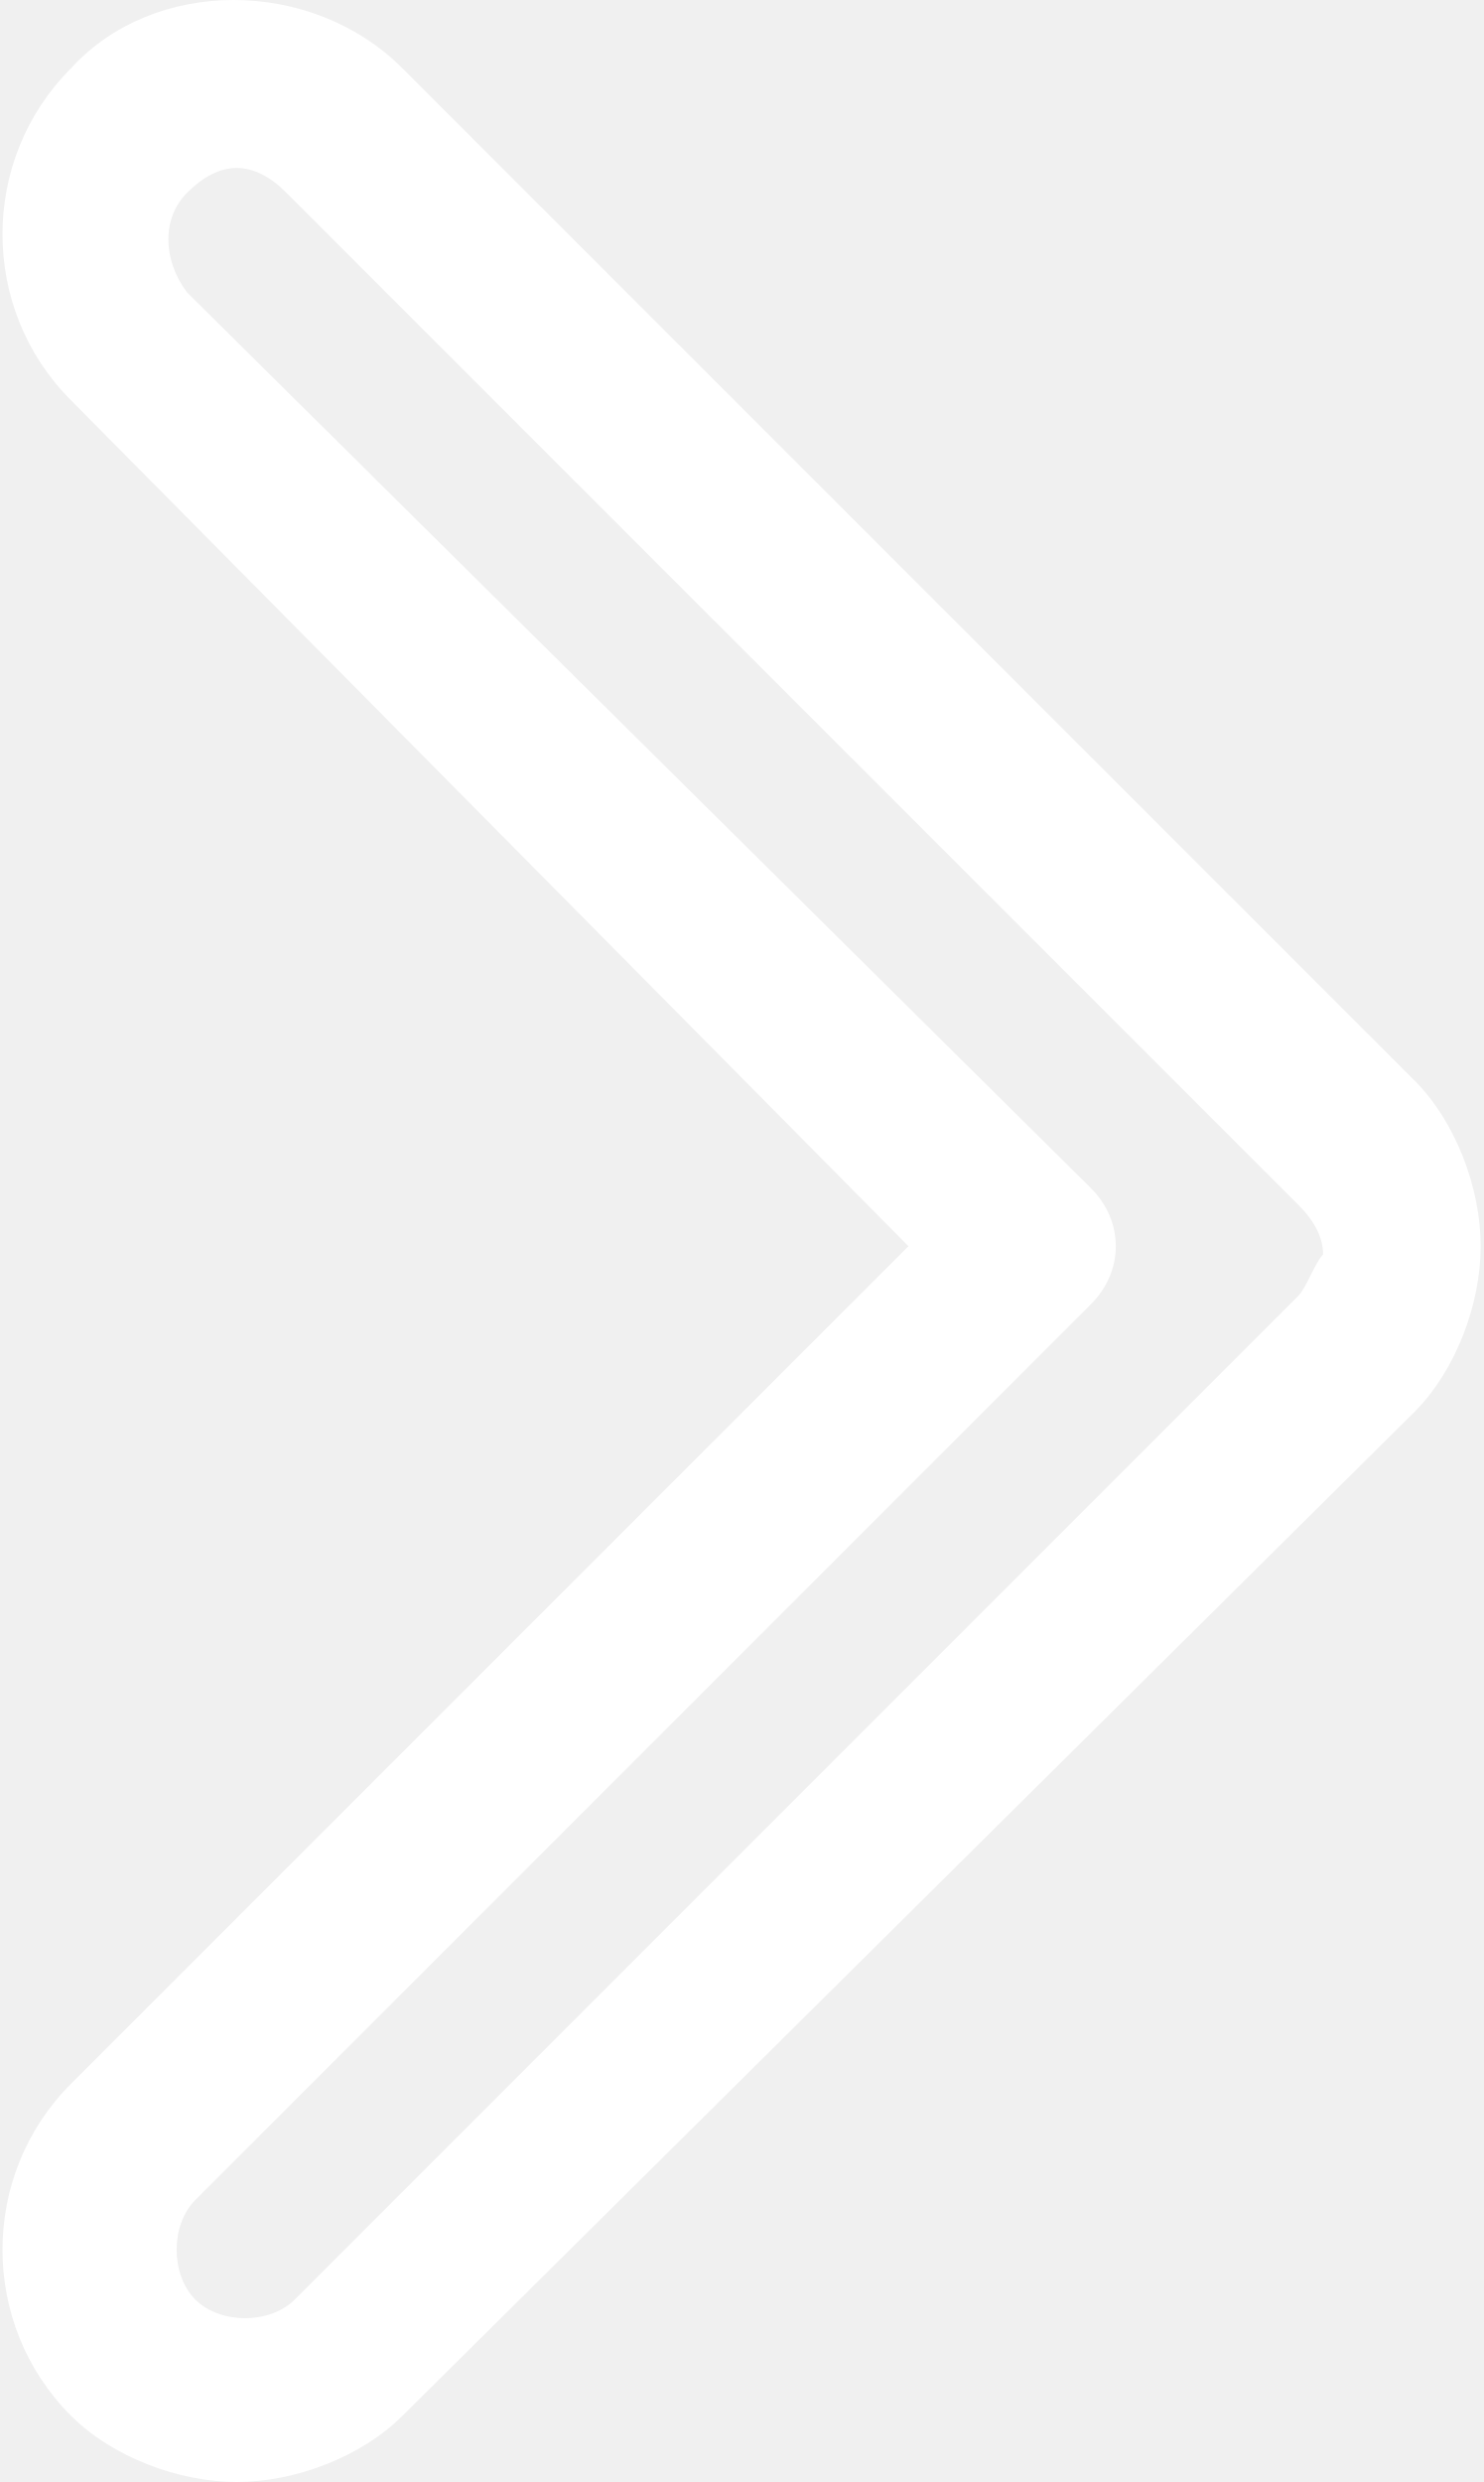
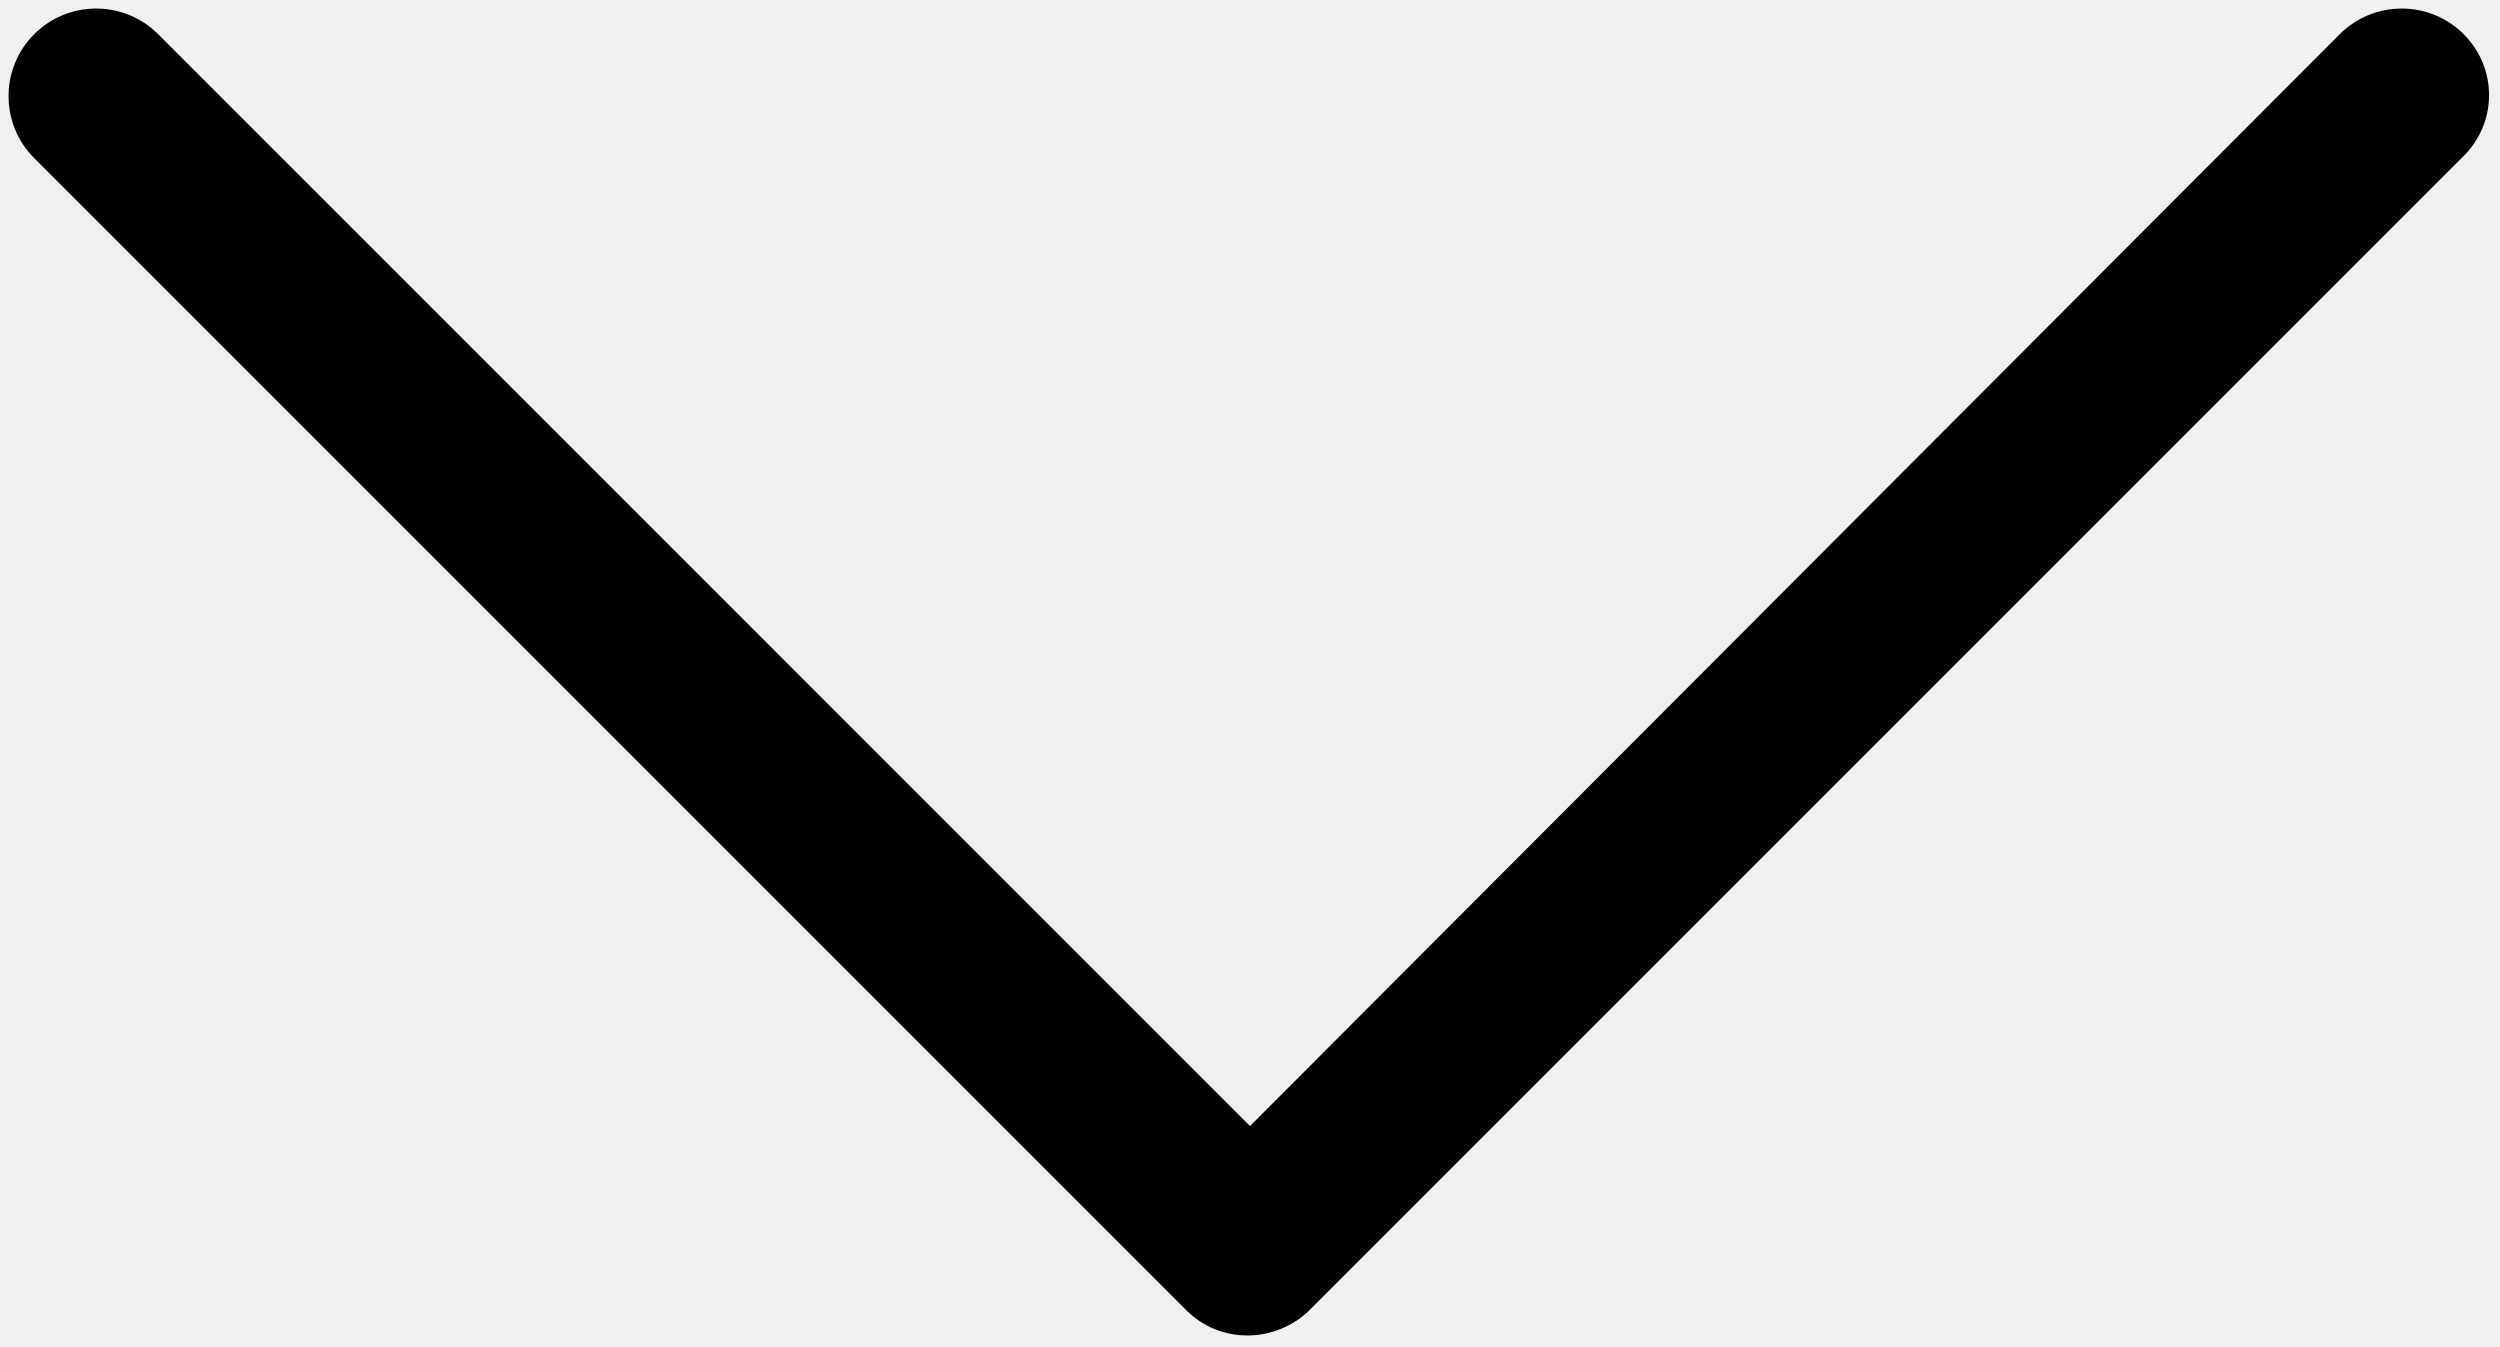
- <svg xmlns="http://www.w3.org/2000/svg" width="306px" height="512px" viewBox="0 0 306 512" version="1.1">
+ <svg xmlns="http://www.w3.org/2000/svg" width="117px" height="63px" viewBox="0 0 117 63" version="1.1">
  <g id="Page-1" stroke="none" stroke-width="1" fill="none" fill-rule="evenodd">
-     <g id="467282" fill="#FFFFFF" fill-rule="nonzero">
-       <path d="M291.8,222.851 L83.065,14.116 C64.244,-4.705 31.737,-4.705 14.627,14.116 C-4.193,32.937 -4.193,63.733 14.627,82.554 L187.433,257.07 L14.628,429.875 C-4.192,448.696 -4.192,479.493 14.628,498.313 C23.183,506.868 36.87,512 48.846,512 C60.822,512 74.511,506.868 83.065,498.312 L291.8,291.288 C300.355,282.733 305.488,269.046 305.488,257.069 C305.488,245.093 300.355,231.406 291.8,222.851 Z M267.847,267.335 L60.823,474.36 C55.69,479.492 45.425,479.492 40.292,474.36 C35.159,469.228 35.159,458.961 40.292,453.829 L225.074,269.047 C231.918,262.203 231.918,251.938 225.074,245.094 L38.581,60.312 C33.448,53.468 33.448,44.913 38.581,39.781 C42.003,36.359 45.425,34.649 48.847,34.649 C52.269,34.649 55.691,36.359 59.113,39.781 L267.848,248.516 C271.27,251.938 272.98,255.36 272.98,258.782 C271.269,260.491 269.558,265.625 267.847,267.335 Z" id="Shape" />
+     <g id="down-arrow" fill="#000000">
+       <path d="M115.3,1.6 C113.7,0 111.1,0 109.5,1.6 L58.5,52.7 L7.4,1.6 C5.8,0 3.2,0 1.6,1.6 C-1.77635684e-15,3.2 -1.77635684e-15,5.8 1.6,7.4 L55.5,61.3 C56.3,62.1 57.3,62.5 58.4,62.5 C59.4,62.5 60.5,62.1 61.3,61.3 L115.2,7.4 C116.9,5.8 116.9,3.2 115.3,1.6 Z" id="Path" />
    </g>
  </g>
</svg>
